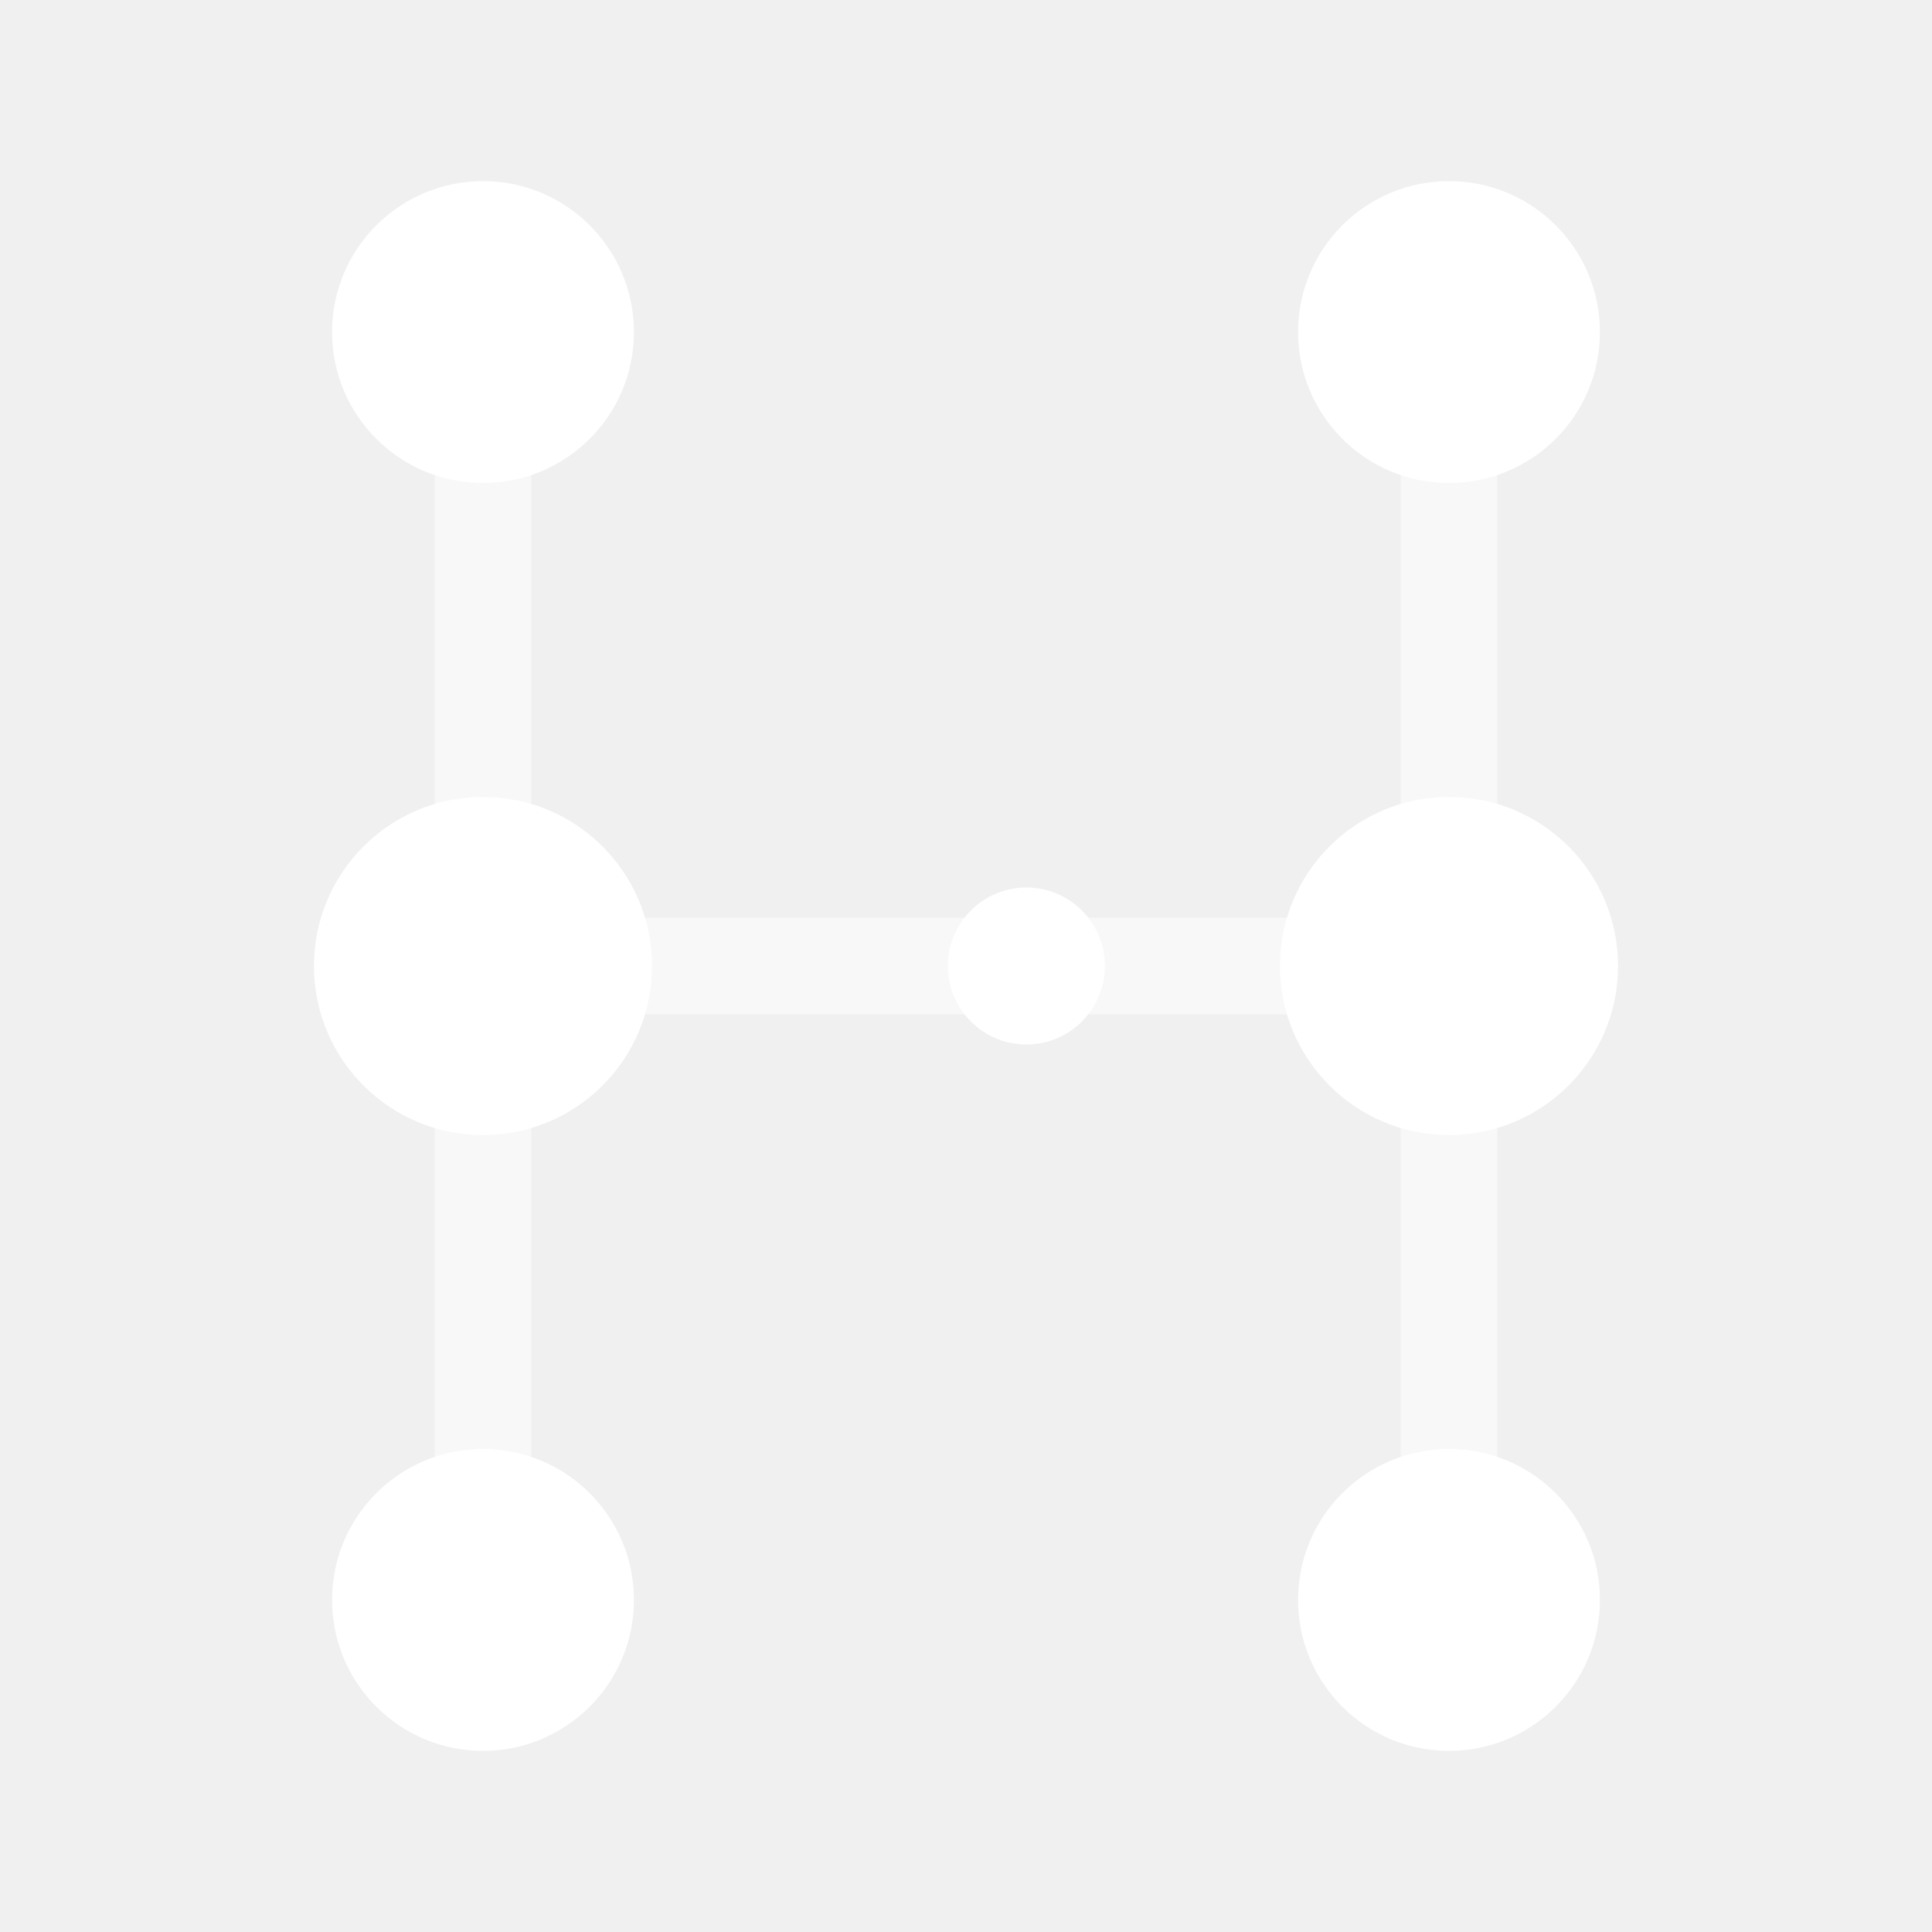
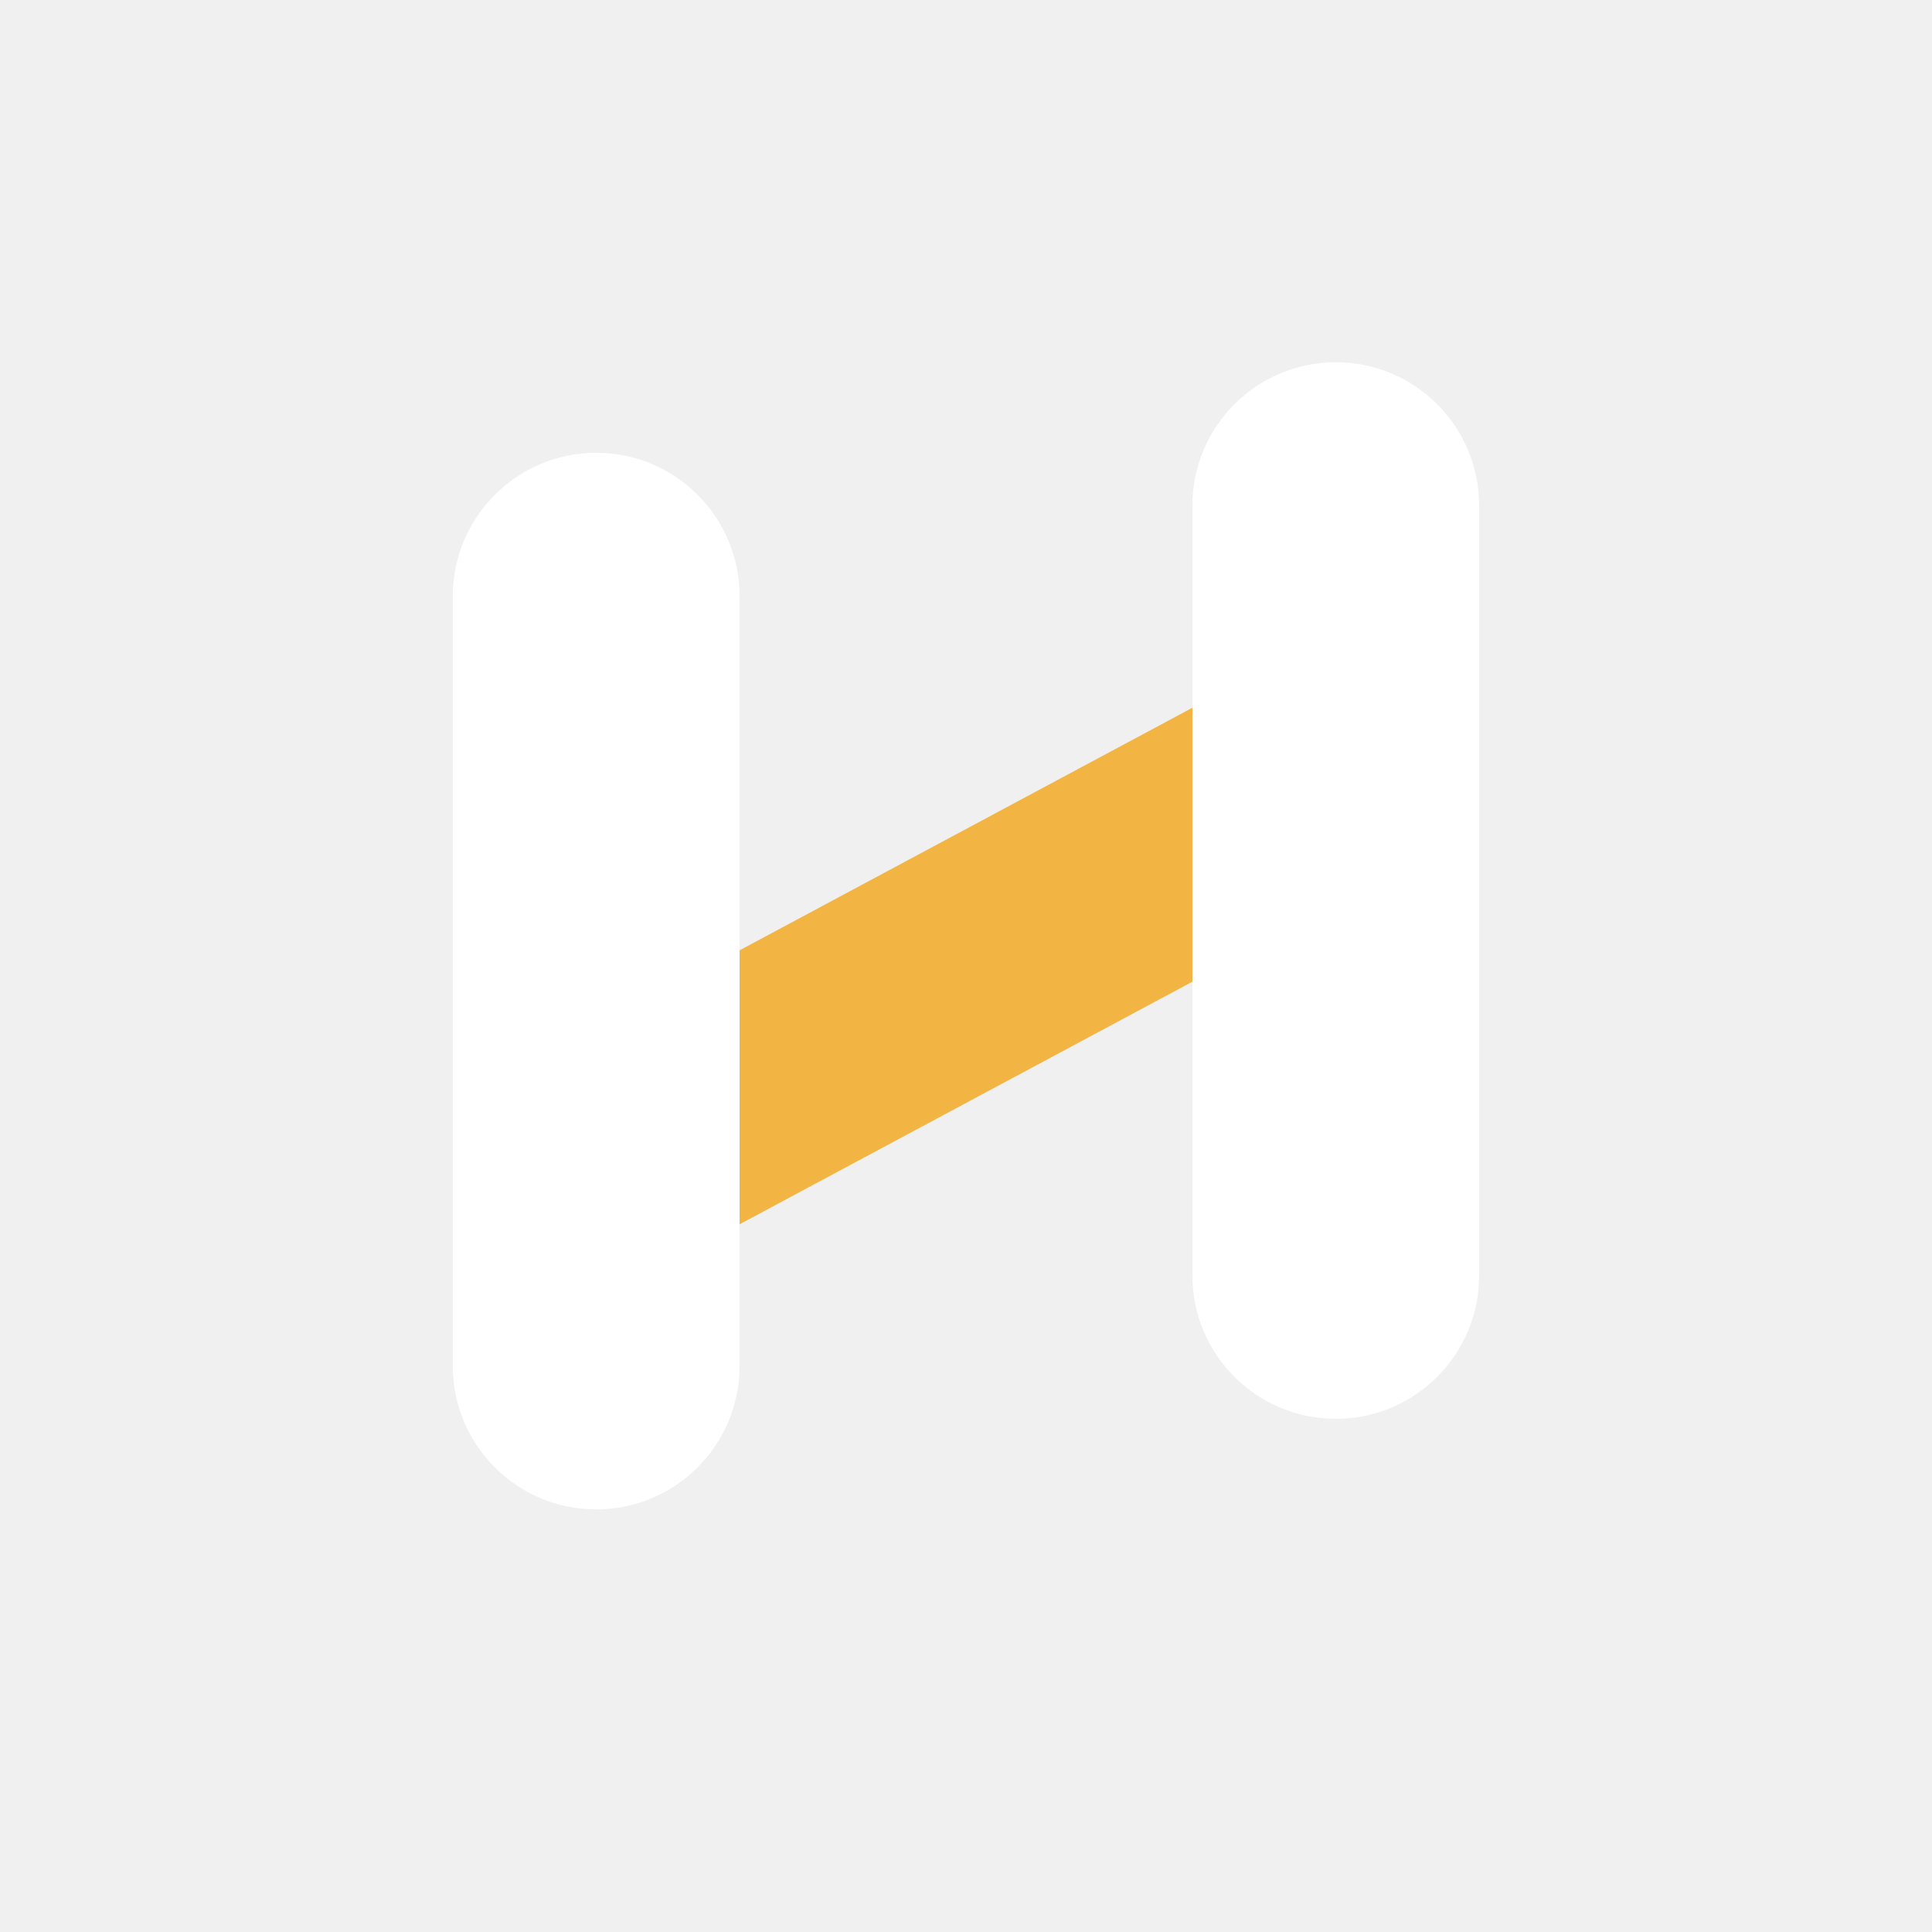
<svg xmlns="http://www.w3.org/2000/svg" viewBox="0 0 64 64" role="img" aria-label="Hyurax">
-   <g stroke="#ffffff" stroke-width="3.2" stroke-linecap="round" opacity="0.55">
-     <line x1="16" y1="11" x2="16" y2="53" />
-     <line x1="48" y1="11" x2="48" y2="53" />
-     <line x1="16" y1="32" x2="48" y2="32" />
-   </g>
-   <g fill="#ffffff">
-     <circle cx="16" cy="11" r="5" />
-     <circle cx="16" cy="53" r="5" />
-     <circle cx="48" cy="11" r="5" />
-     <circle cx="48" cy="53" r="5" />
-     <circle cx="16" cy="32" r="5.6" />
-     <circle cx="48" cy="32" r="5.6" />
-   </g>
-   <circle cx="34" cy="32" r="2.6" fill="#ffffff" />
+   <path d="M18 39.5 46 24.5" stroke="#F2B544" stroke-width="8" />
+   <rect x="15" y="15" width="9.5" height="35" rx="4.75" fill="#ffffff" />
+   <rect x="39.5" y="12" width="9.5" height="35" rx="4.75" fill="#ffffff" />
</svg>
